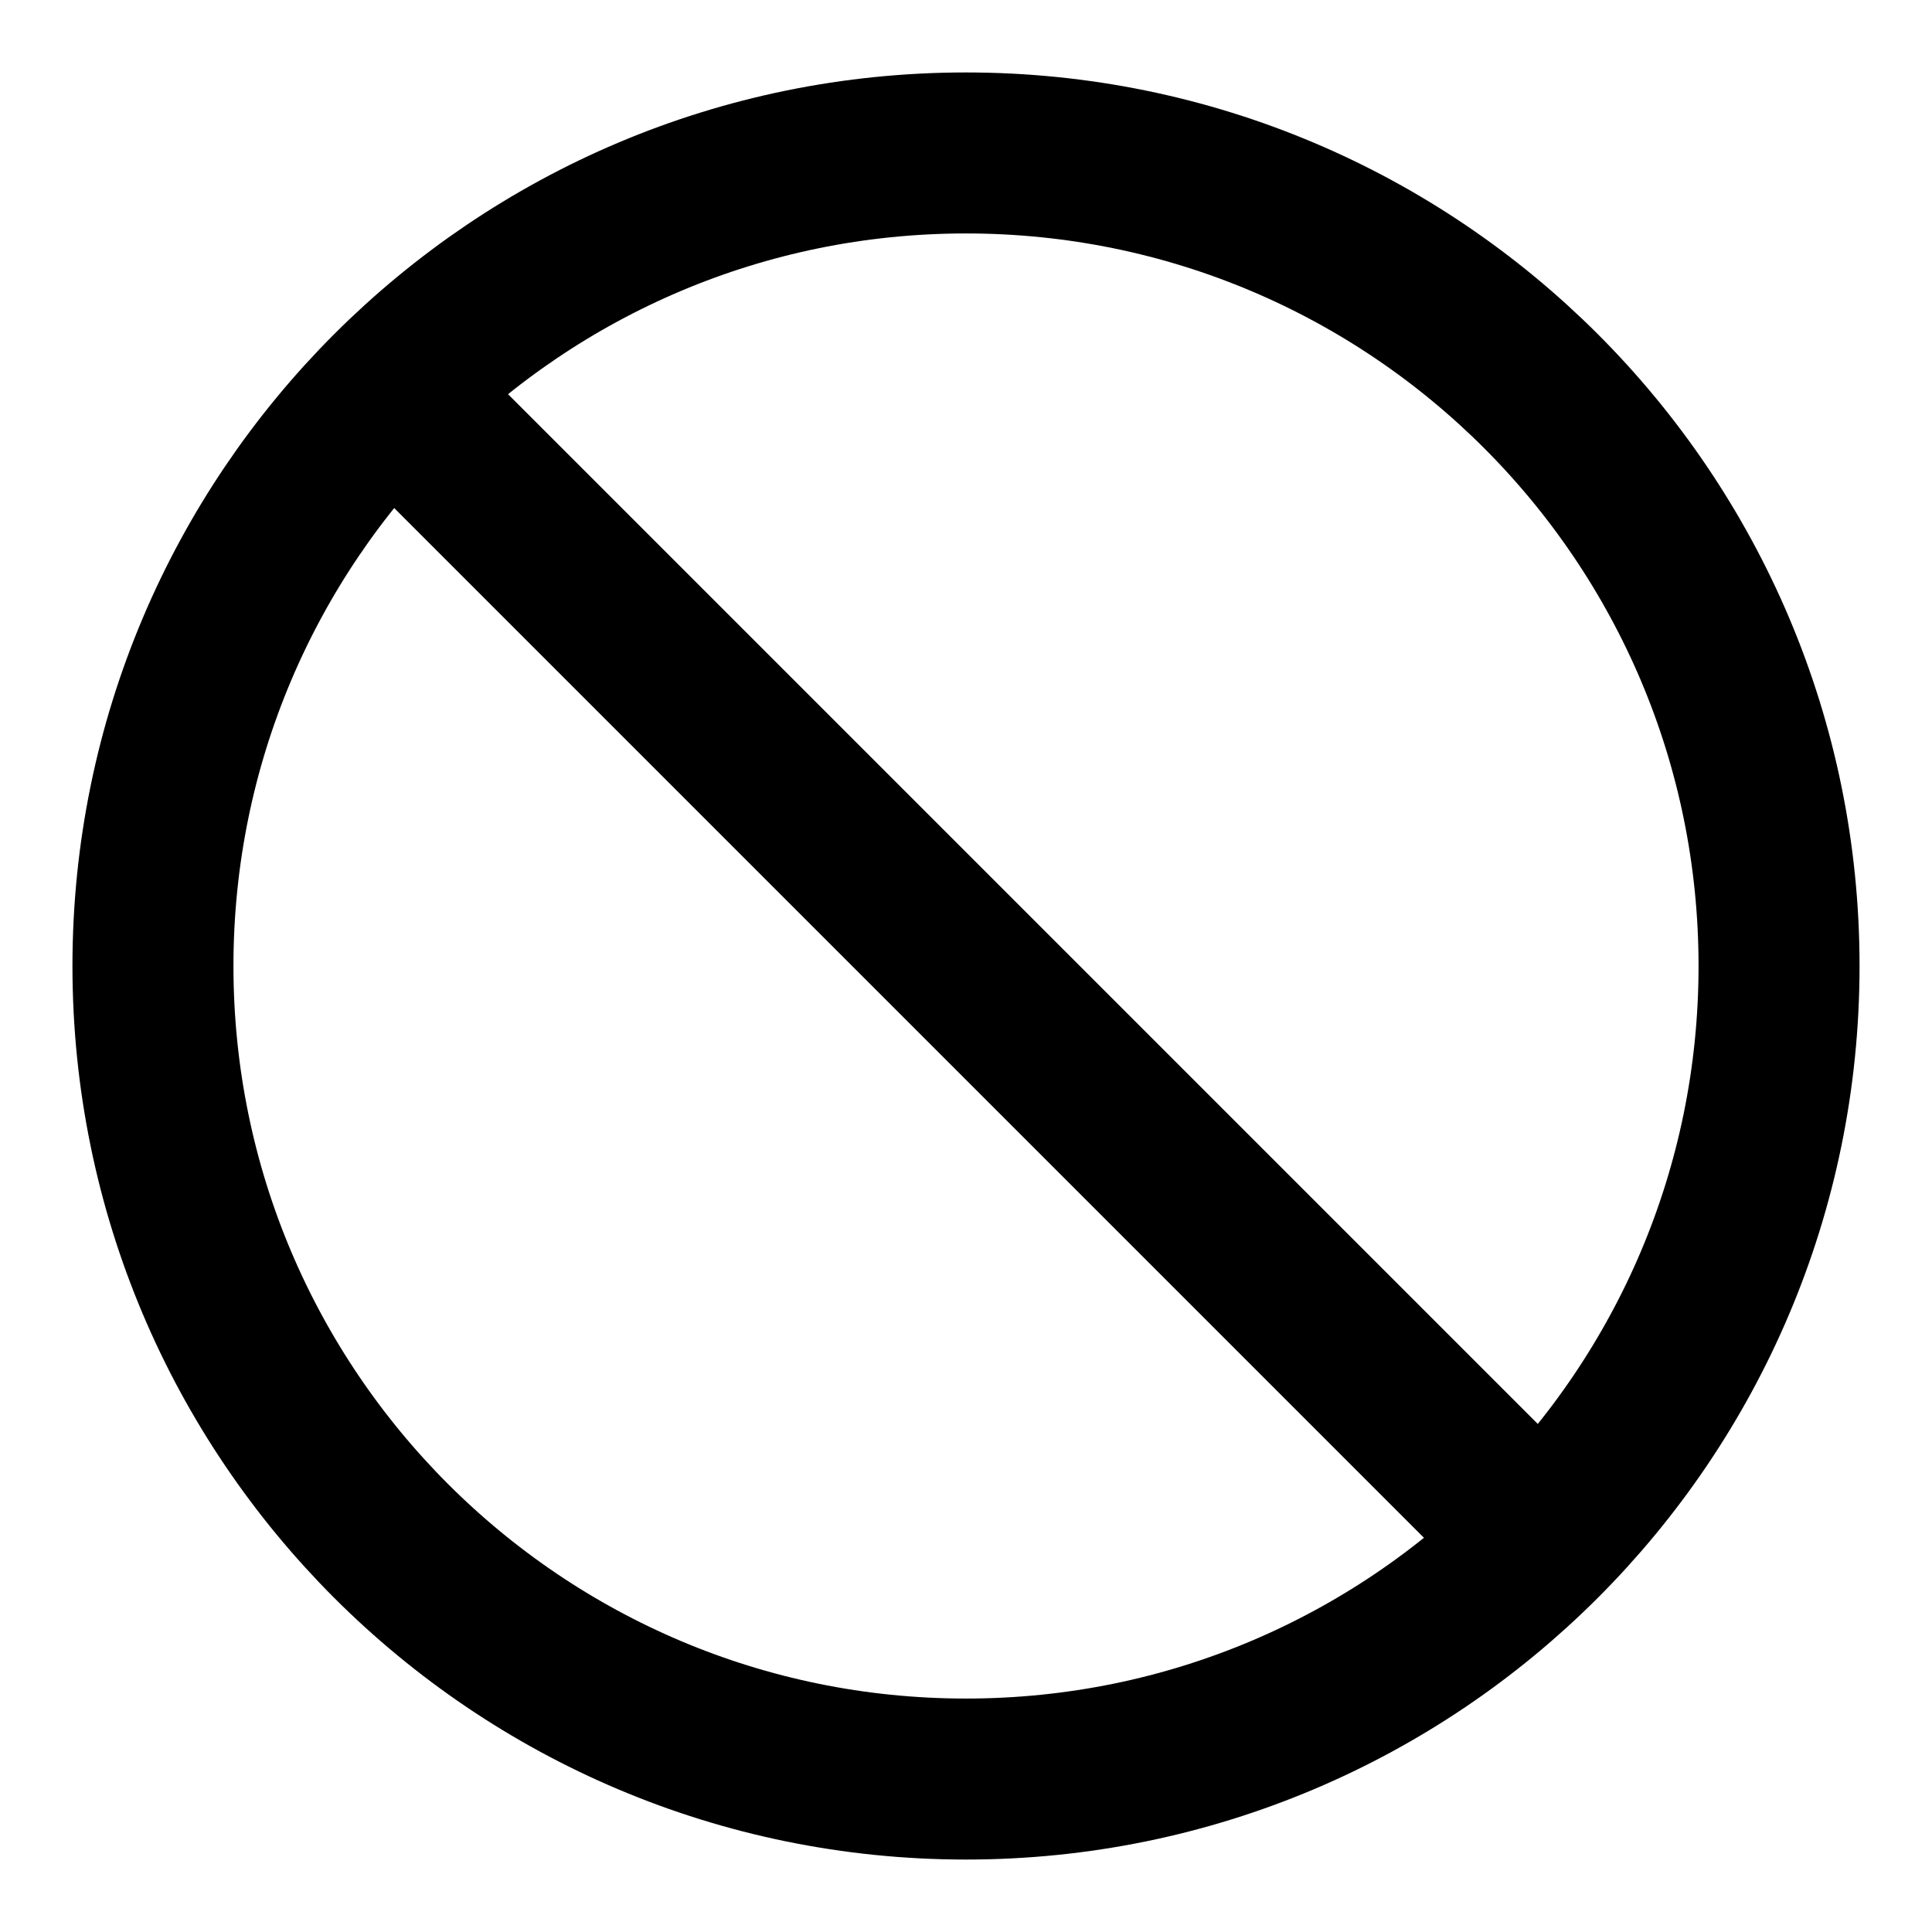
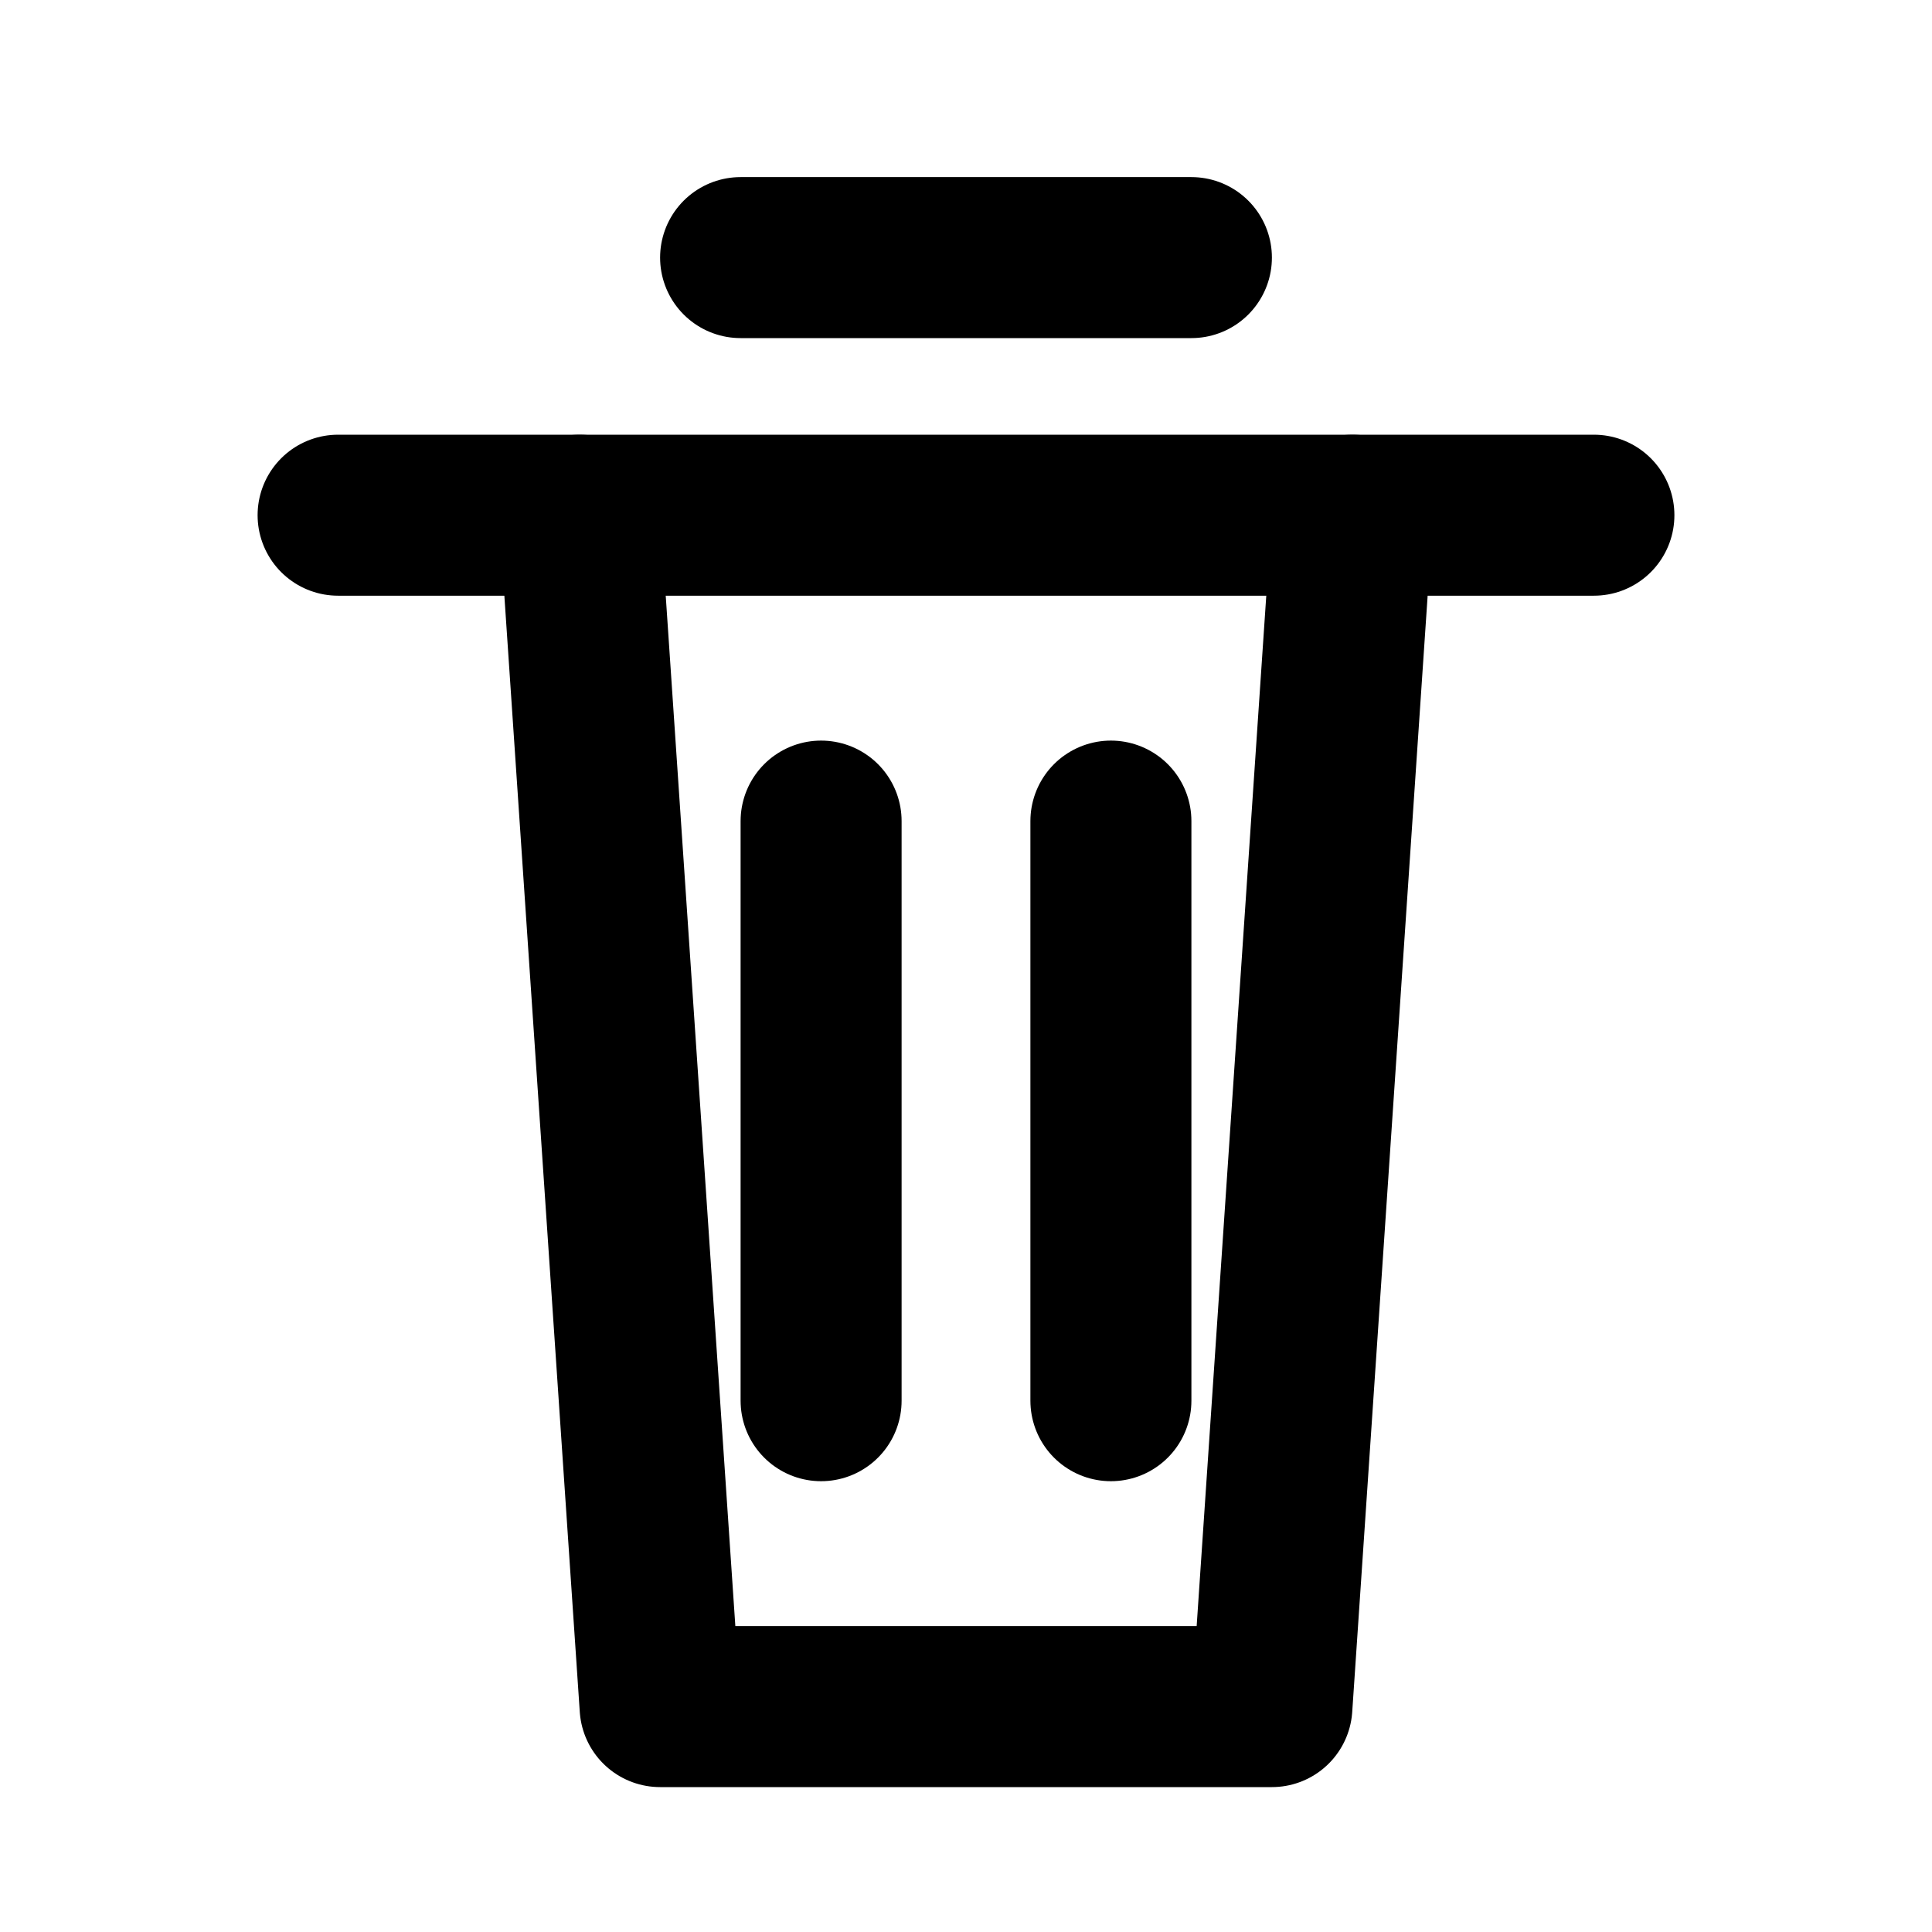
<svg xmlns="http://www.w3.org/2000/svg" viewBox="0 0 24 24" fill="none" stroke="currentColor" stroke-width="2" stroke-linecap="round" stroke-linejoin="round" aria-hidden="true">
-   <circle cx="12" cy="12" r="10.1" />
-   <path d="M5.2 5.2 18.8 18.8" />
+   <path d="M4.2 6.4h15.6" />
+   <path d="M9.2 3.2h5.6" />
+   <path d="M7.2 6.4 8.2 21.2h7.6l1-14.8" />
+   <path d="M10.2 10.2v7.2" />
+   <path d="M13.8 10.2v7.2" />
</svg>
